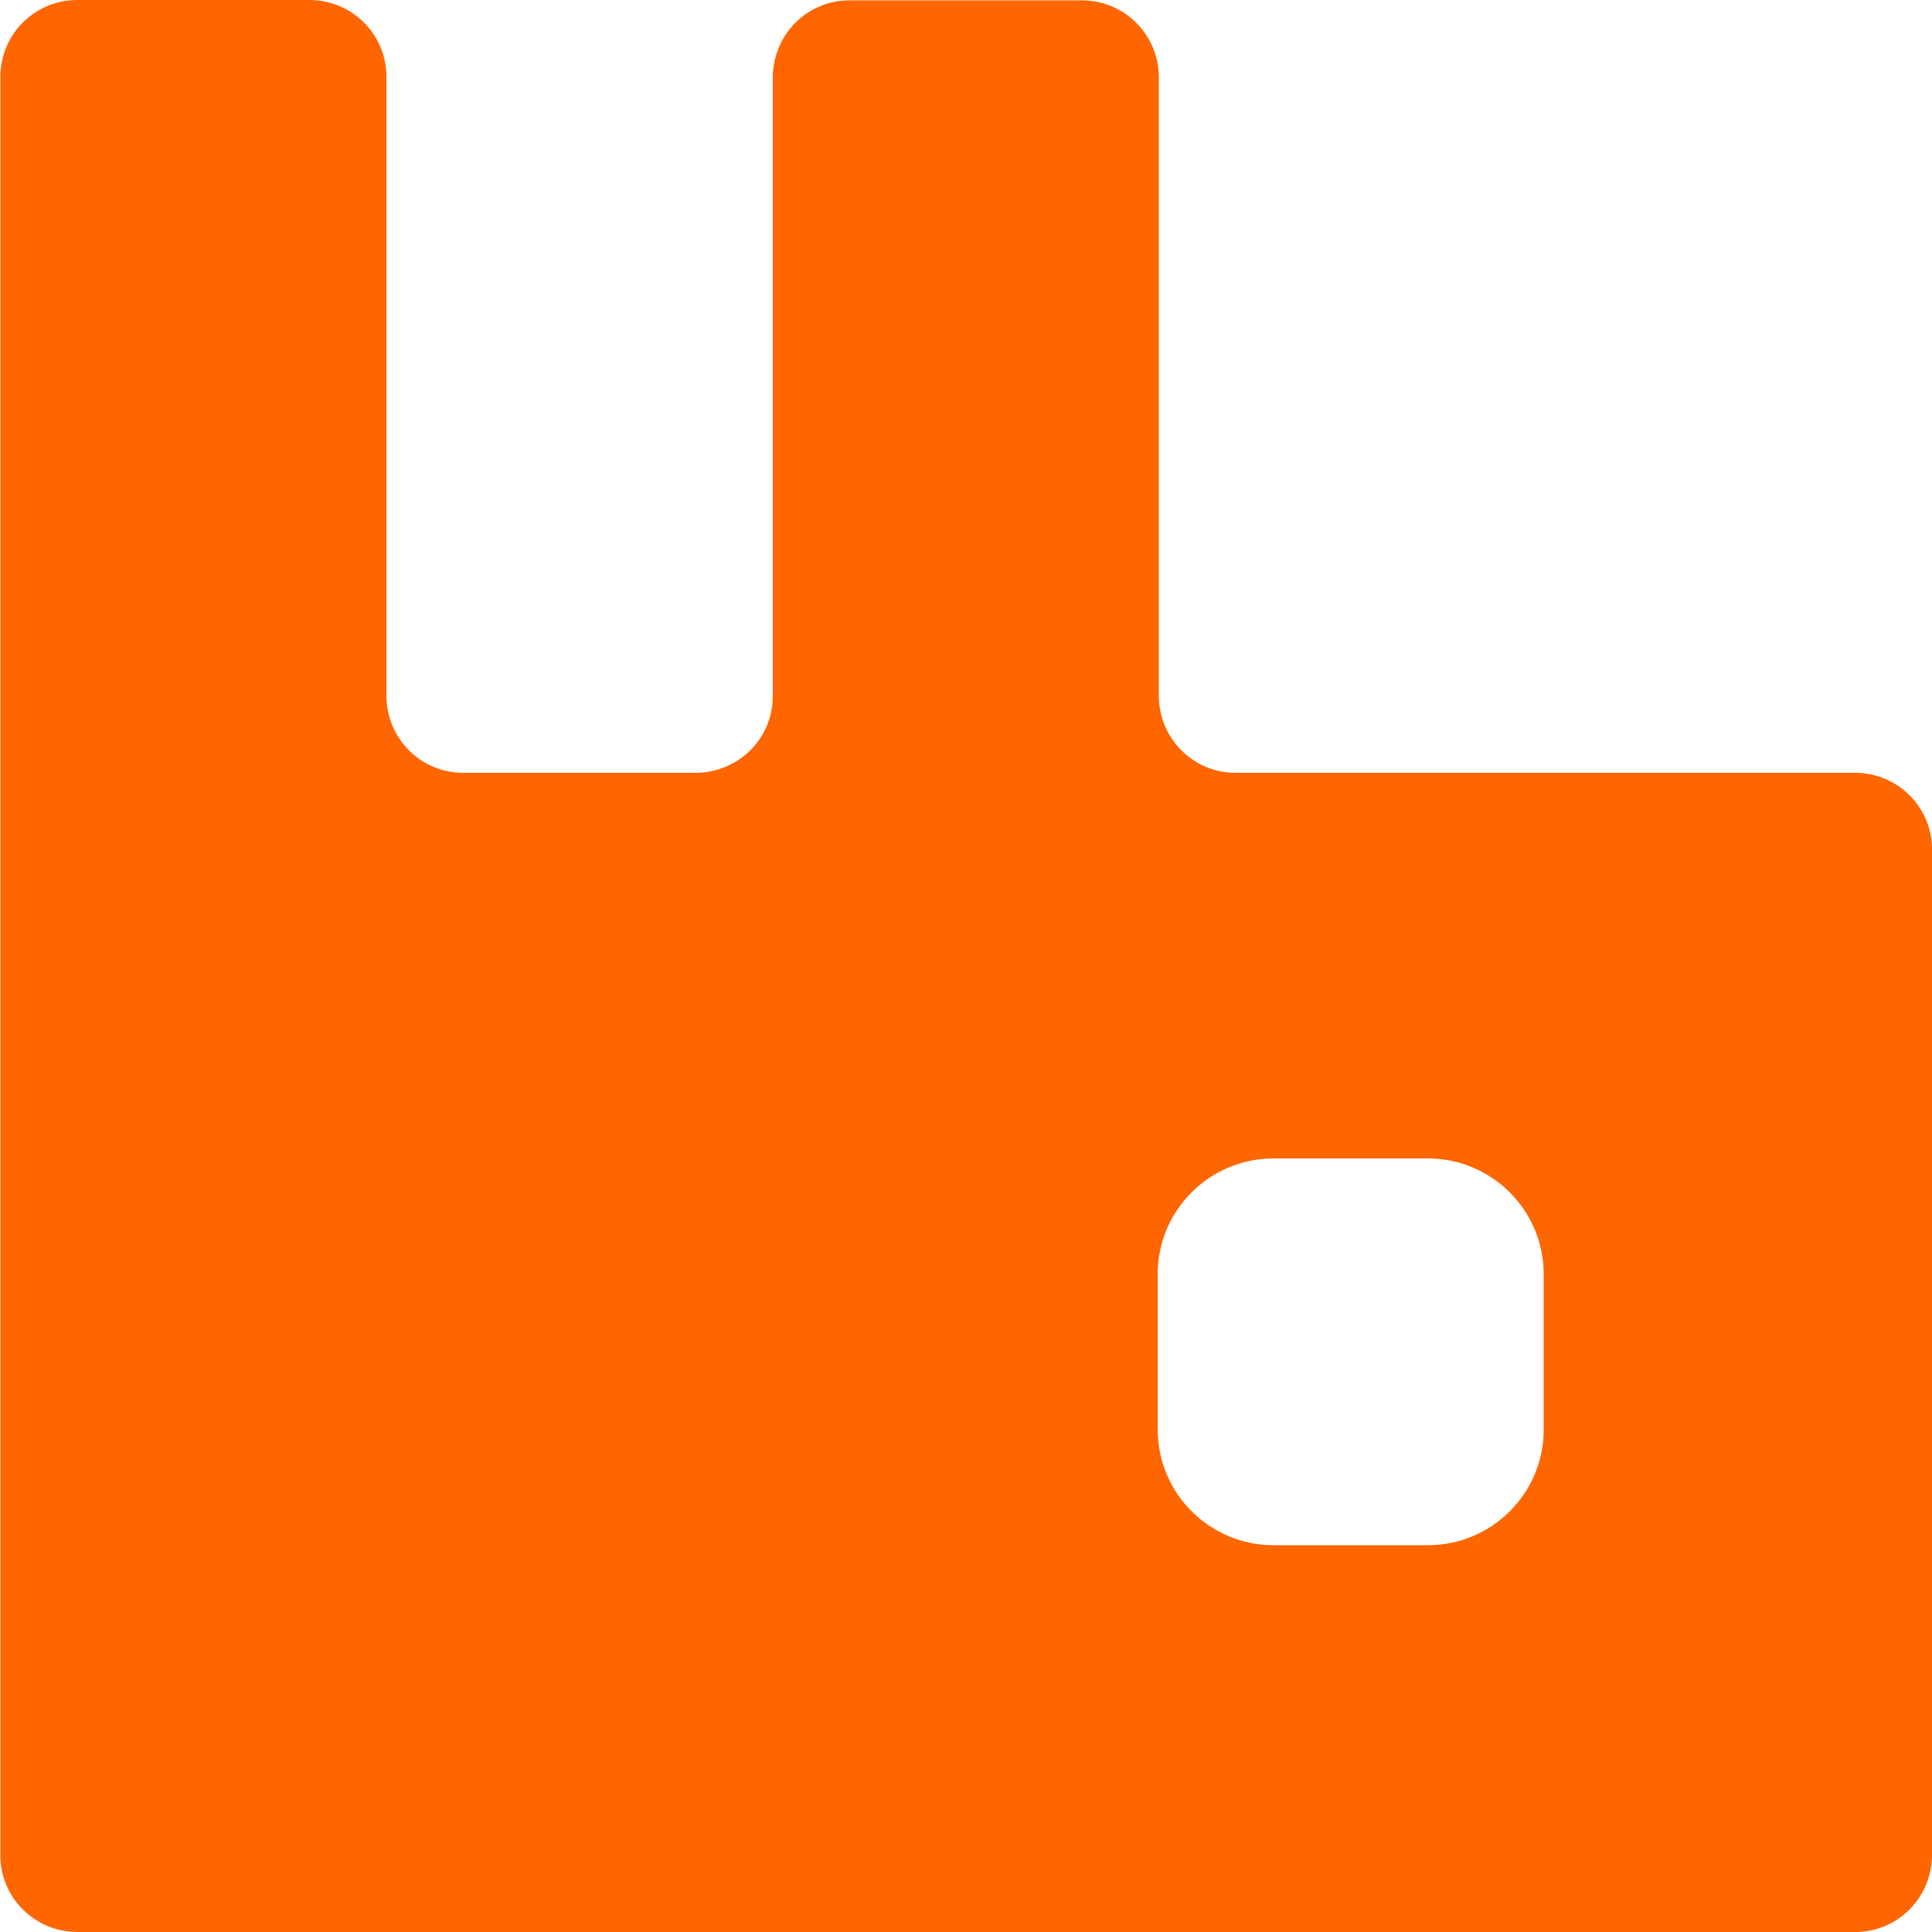
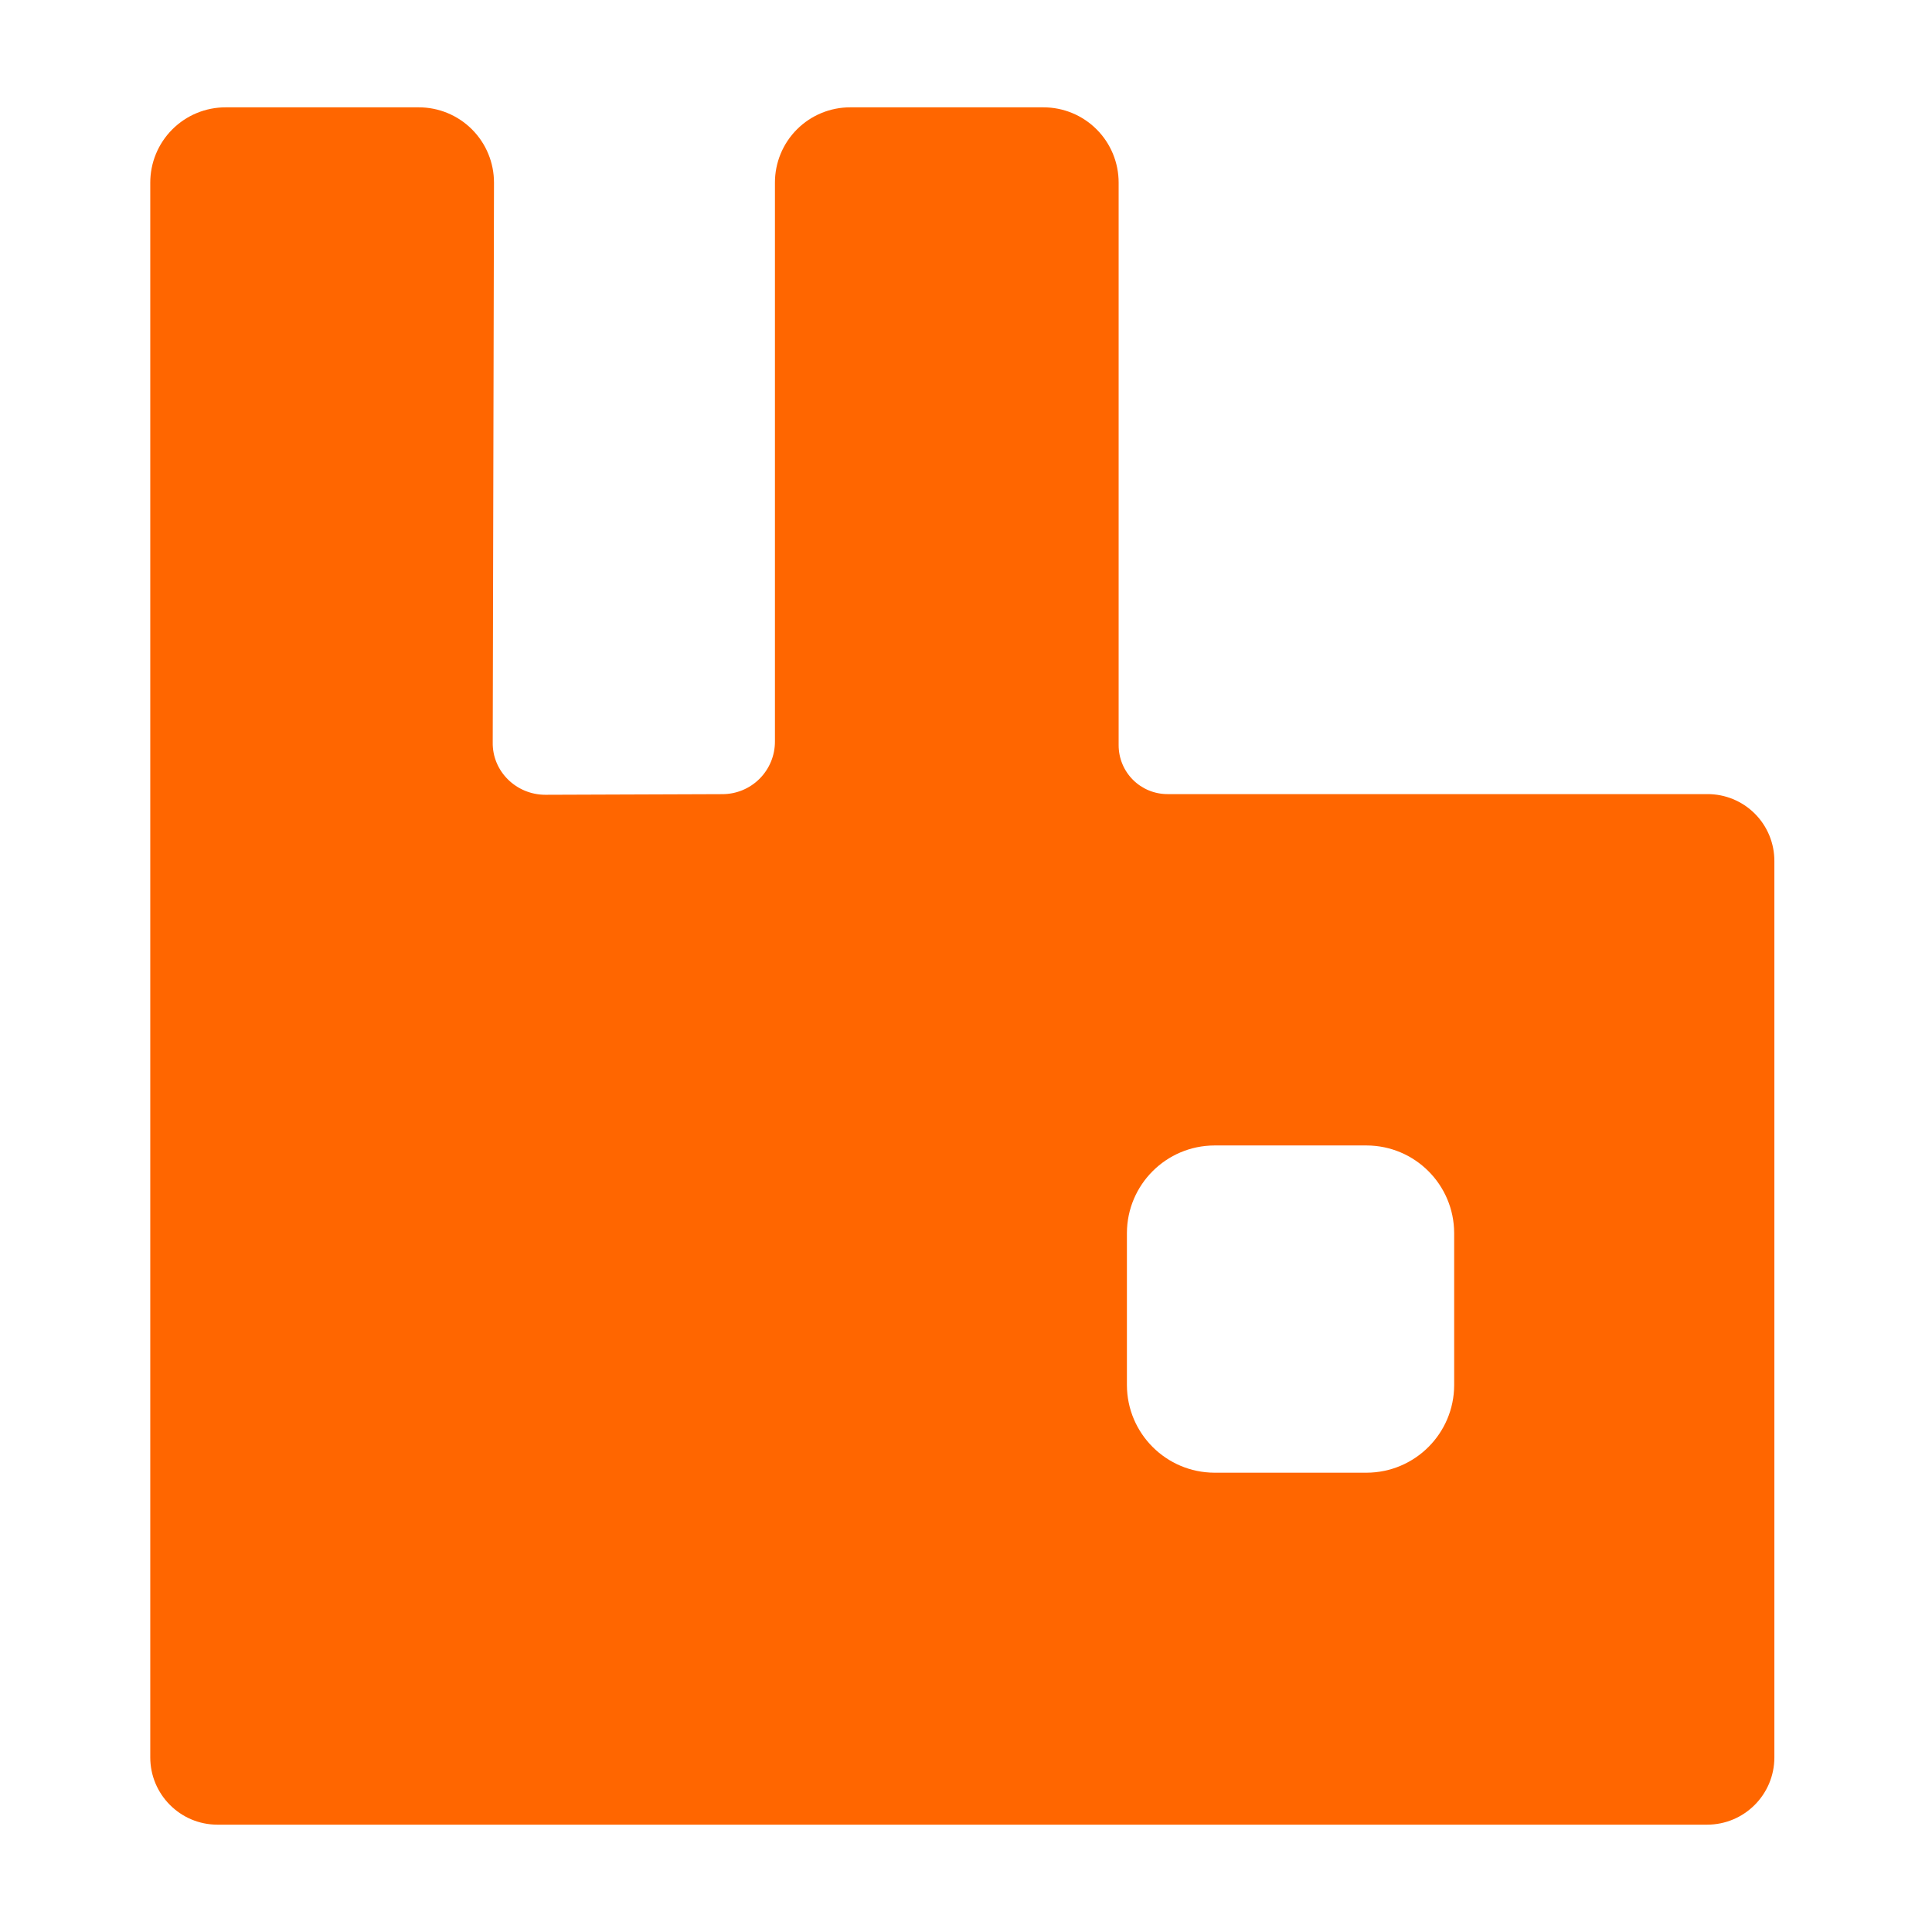
- <svg xmlns="http://www.w3.org/2000/svg" version="1.1" id="svg1" x="0px" y="0px" viewBox="0 0 512 512" style="enable-background:new 0 0 512 512;" xml:space="preserve">
-   <style type="text/css">
- 	.st0{fill:#FF6600;}
- </style>
-   <path id="path10" class="st0" d="M491.4,204.8H327.6c-11.3,0.1-20.4-9-20.5-20.3c0-0.1,0-0.2,0-0.3V20.5c0-11.3-9.1-20.4-20.4-20.4  c0,0-0.1,0-0.1,0h-61.3c-11.3-0.1-20.4,9-20.5,20.3c0,0,0,0.1,0,0.1v163.8c0.1,11.3-9,20.4-20.3,20.5c-0.1,0-0.2,0-0.3,0h-61.3  c-11.3,0.1-20.4-9-20.5-20.3c0-0.1,0-0.2,0-0.3V20.5c0.1-11.3-9-20.4-20.3-20.5c-0.1,0-0.2,0-0.3,0H20.5C9.2,0,0.1,9.1,0.1,20.4  c0,0,0,0.1,0,0.1v471c-0.1,11.3,9,20.4,20.3,20.5c0.1,0,0.2,0,0.3,0h470.8c11.3,0.1,20.4-9,20.5-20.3c0-0.1,0-0.2,0-0.3V225.7  c0.3-11.3-8.6-20.6-19.9-20.9C491.8,204.8,491.6,204.8,491.4,204.8z M409.1,378.7c0.1,16.9-13.6,30.7-30.5,30.8c0,0-0.1,0-0.1,0h-41  c-16.9,0-30.7-13.7-30.7-30.7c0,0,0-0.1,0-0.1v-40.9c-0.1-16.9,13.6-30.7,30.5-30.8c0,0,0.1,0,0.1,0h41c16.9,0,30.7,13.7,30.7,30.7  c0,0,0,0.1,0,0.1V378.7z" />
+ <svg xmlns="http://www.w3.org/2000/svg" width="180px" height="180px" viewBox="0 0 180 180" version="1.1">
+   <g id="Page-1" stroke="none" stroke-width="1" fill="none" fill-rule="evenodd">
+     <g id="devicon:rabbitmq">
+       <rect id="ViewBox" x="0" y="0" width="180" height="180" />
+       <path d="M159.054,73.985 L108.771,73.985 C107.564,73.985 106.406,73.505 105.553,72.652 C104.7,71.798 104.221,70.64 104.221,69.433 L104.221,17.025 C104.226,15.16 103.487,13.369 102.168,12.051 C100.849,10.732 99.058,9.994 97.192,10 L79.233,10 C77.366,9.993 75.575,10.731 74.254,12.049 C72.934,13.368 72.194,15.159 72.199,17.025 L72.199,69.083 C72.203,70.384 71.688,71.633 70.768,72.554 C69.849,73.475 68.6,73.991 67.299,73.989 L50.814,74.048 C48.094,74.048 45.849,71.86 45.906,69.14 L46.024,17.031 C46.03,15.164 45.291,13.372 43.971,12.052 C42.651,10.732 40.858,9.993 38.991,10 L21.033,10 C19.166,9.995 17.374,10.734 16.054,12.054 C14.734,13.373 13.995,15.165 14,17.031 L14,163.738 C14,167.159 16.775,170 20.263,170 L159.054,170 C162.511,169.996 165.312,167.193 165.314,163.736 L165.314,80.244 C165.324,78.58 164.668,76.982 163.492,75.806 C162.316,74.63 160.717,73.974 159.054,73.985 M135.482,129.053 C135.468,133.551 131.825,137.194 127.326,137.208 L113.146,137.208 C108.649,137.192 105.007,133.55 104.992,129.053 L104.992,114.875 C105.007,110.378 108.649,106.735 113.146,106.72 L127.325,106.72 C131.823,106.734 135.466,110.376 135.481,114.874 L135.482,129.053 Z" id="Shape" fill="#FF6600" fill-rule="nonzero" />
+     </g>
+   </g>
</svg>
